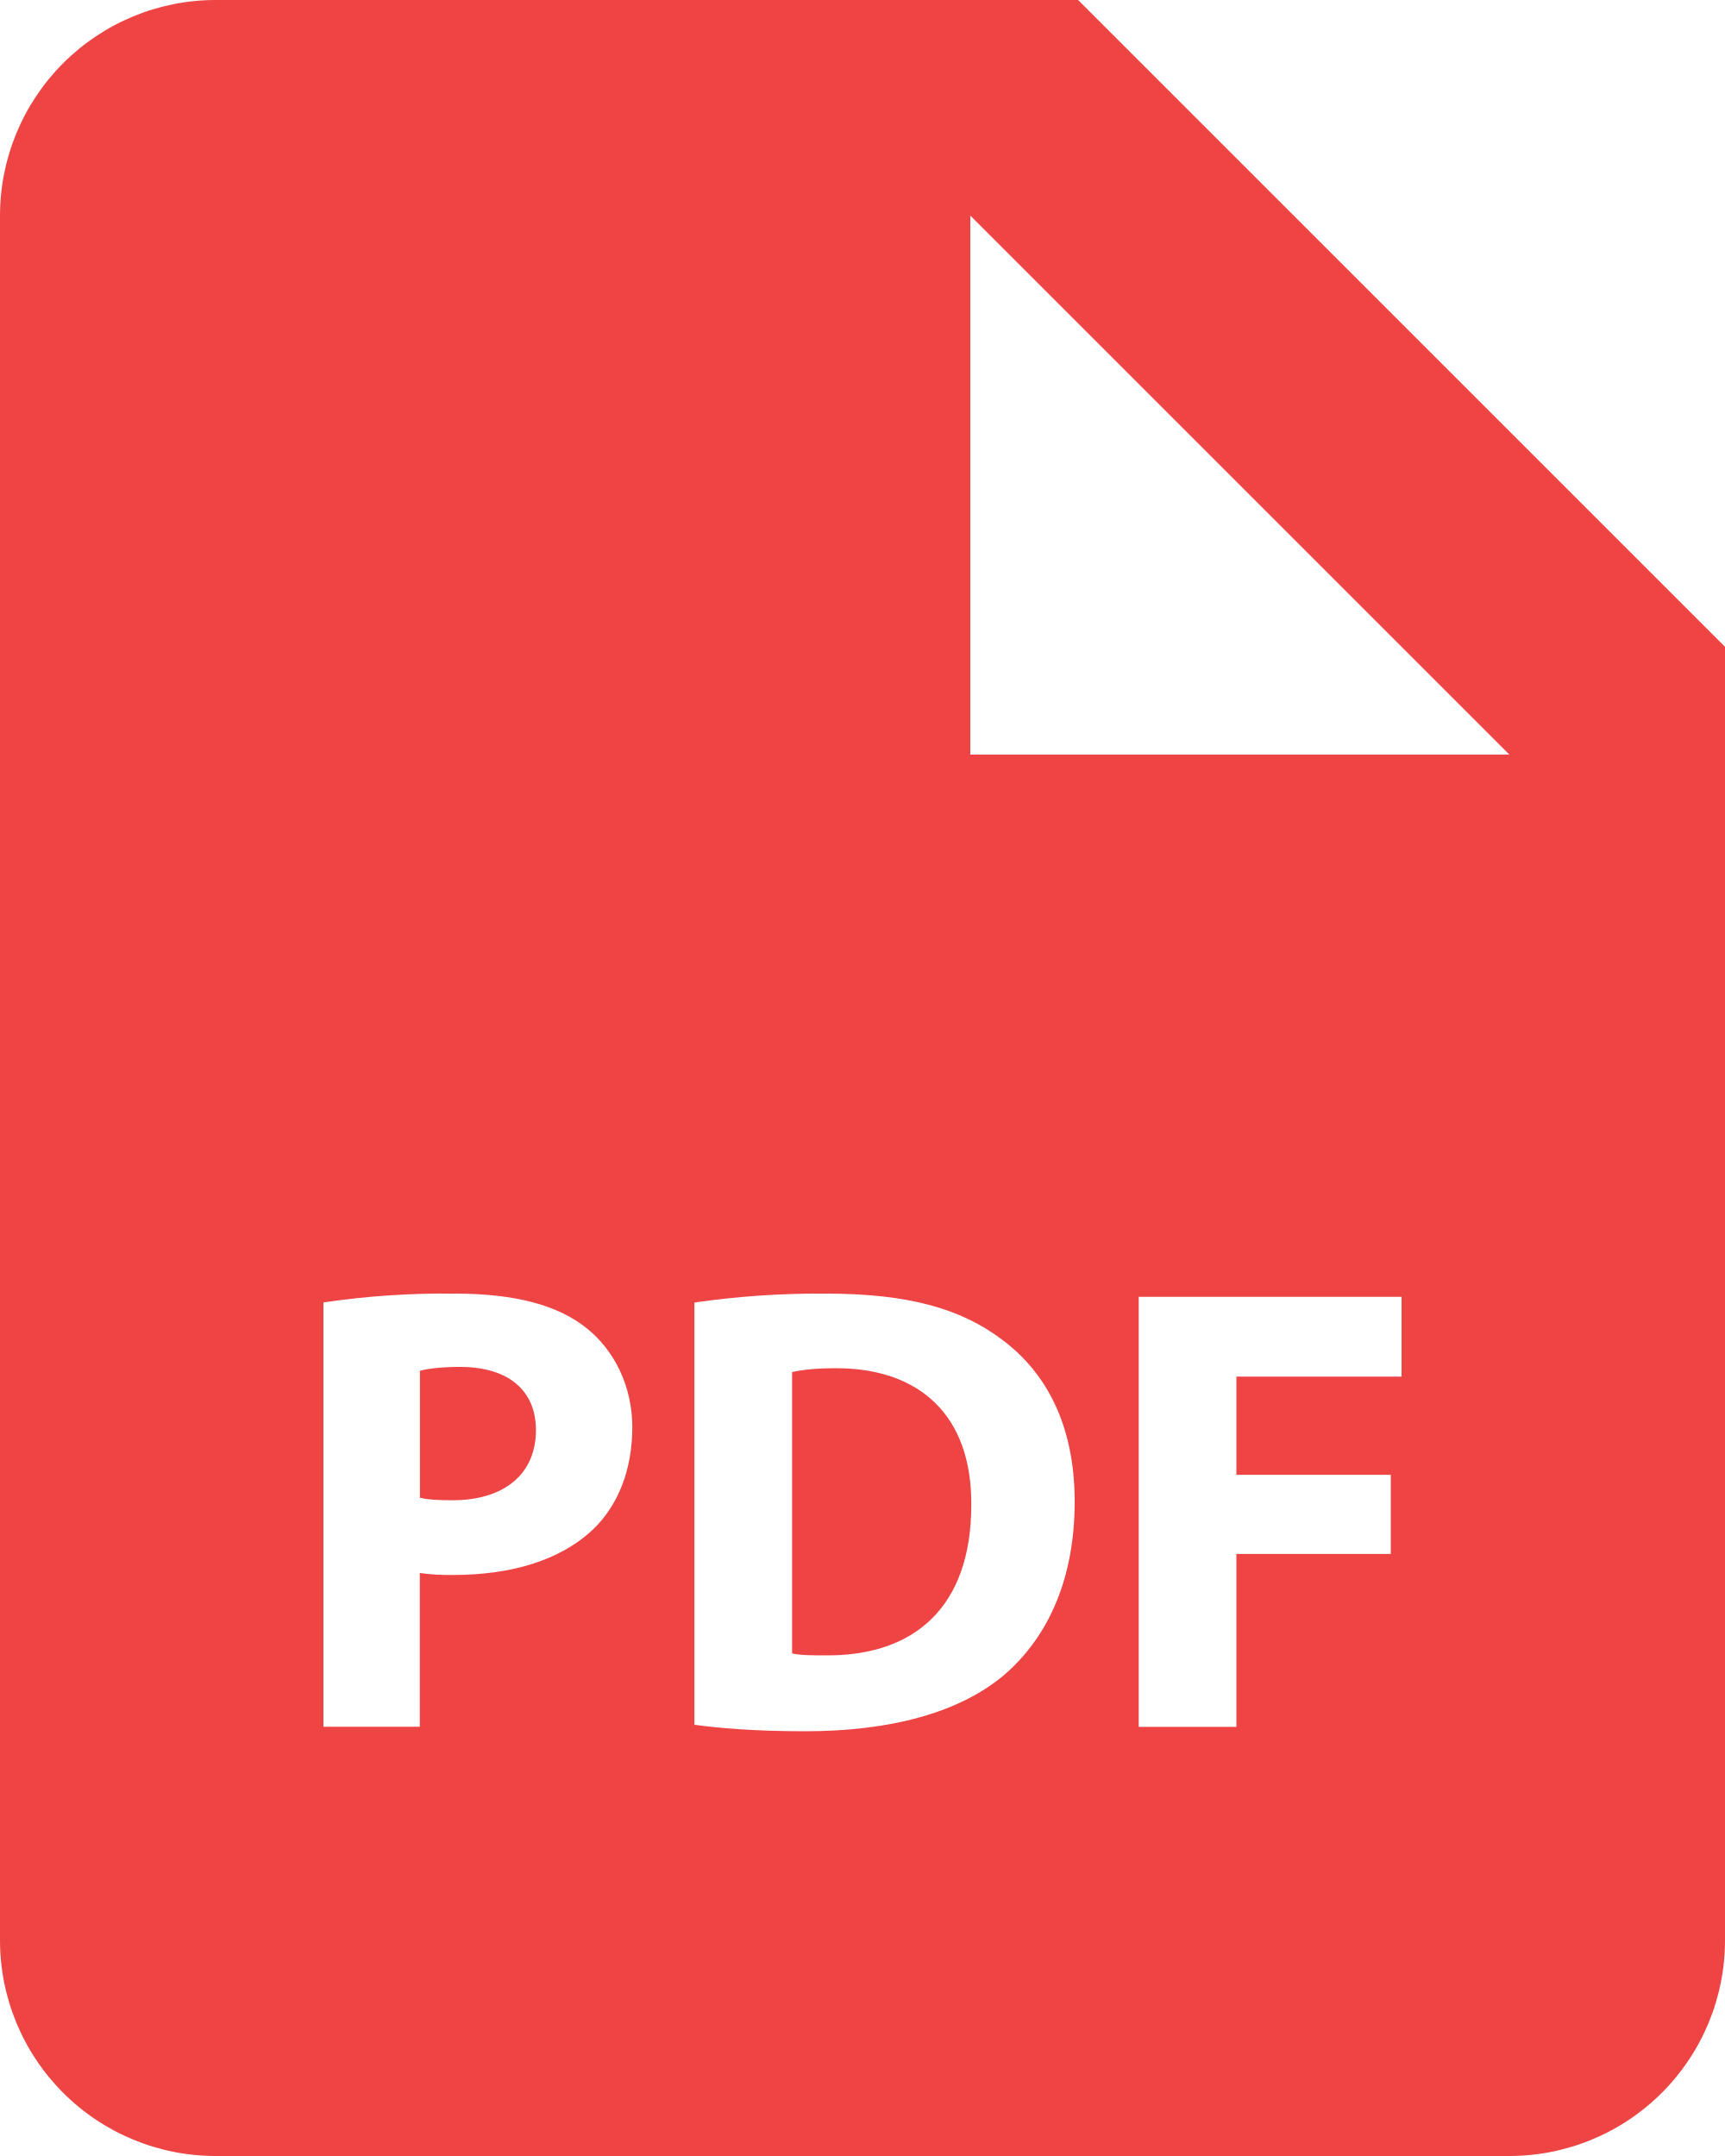
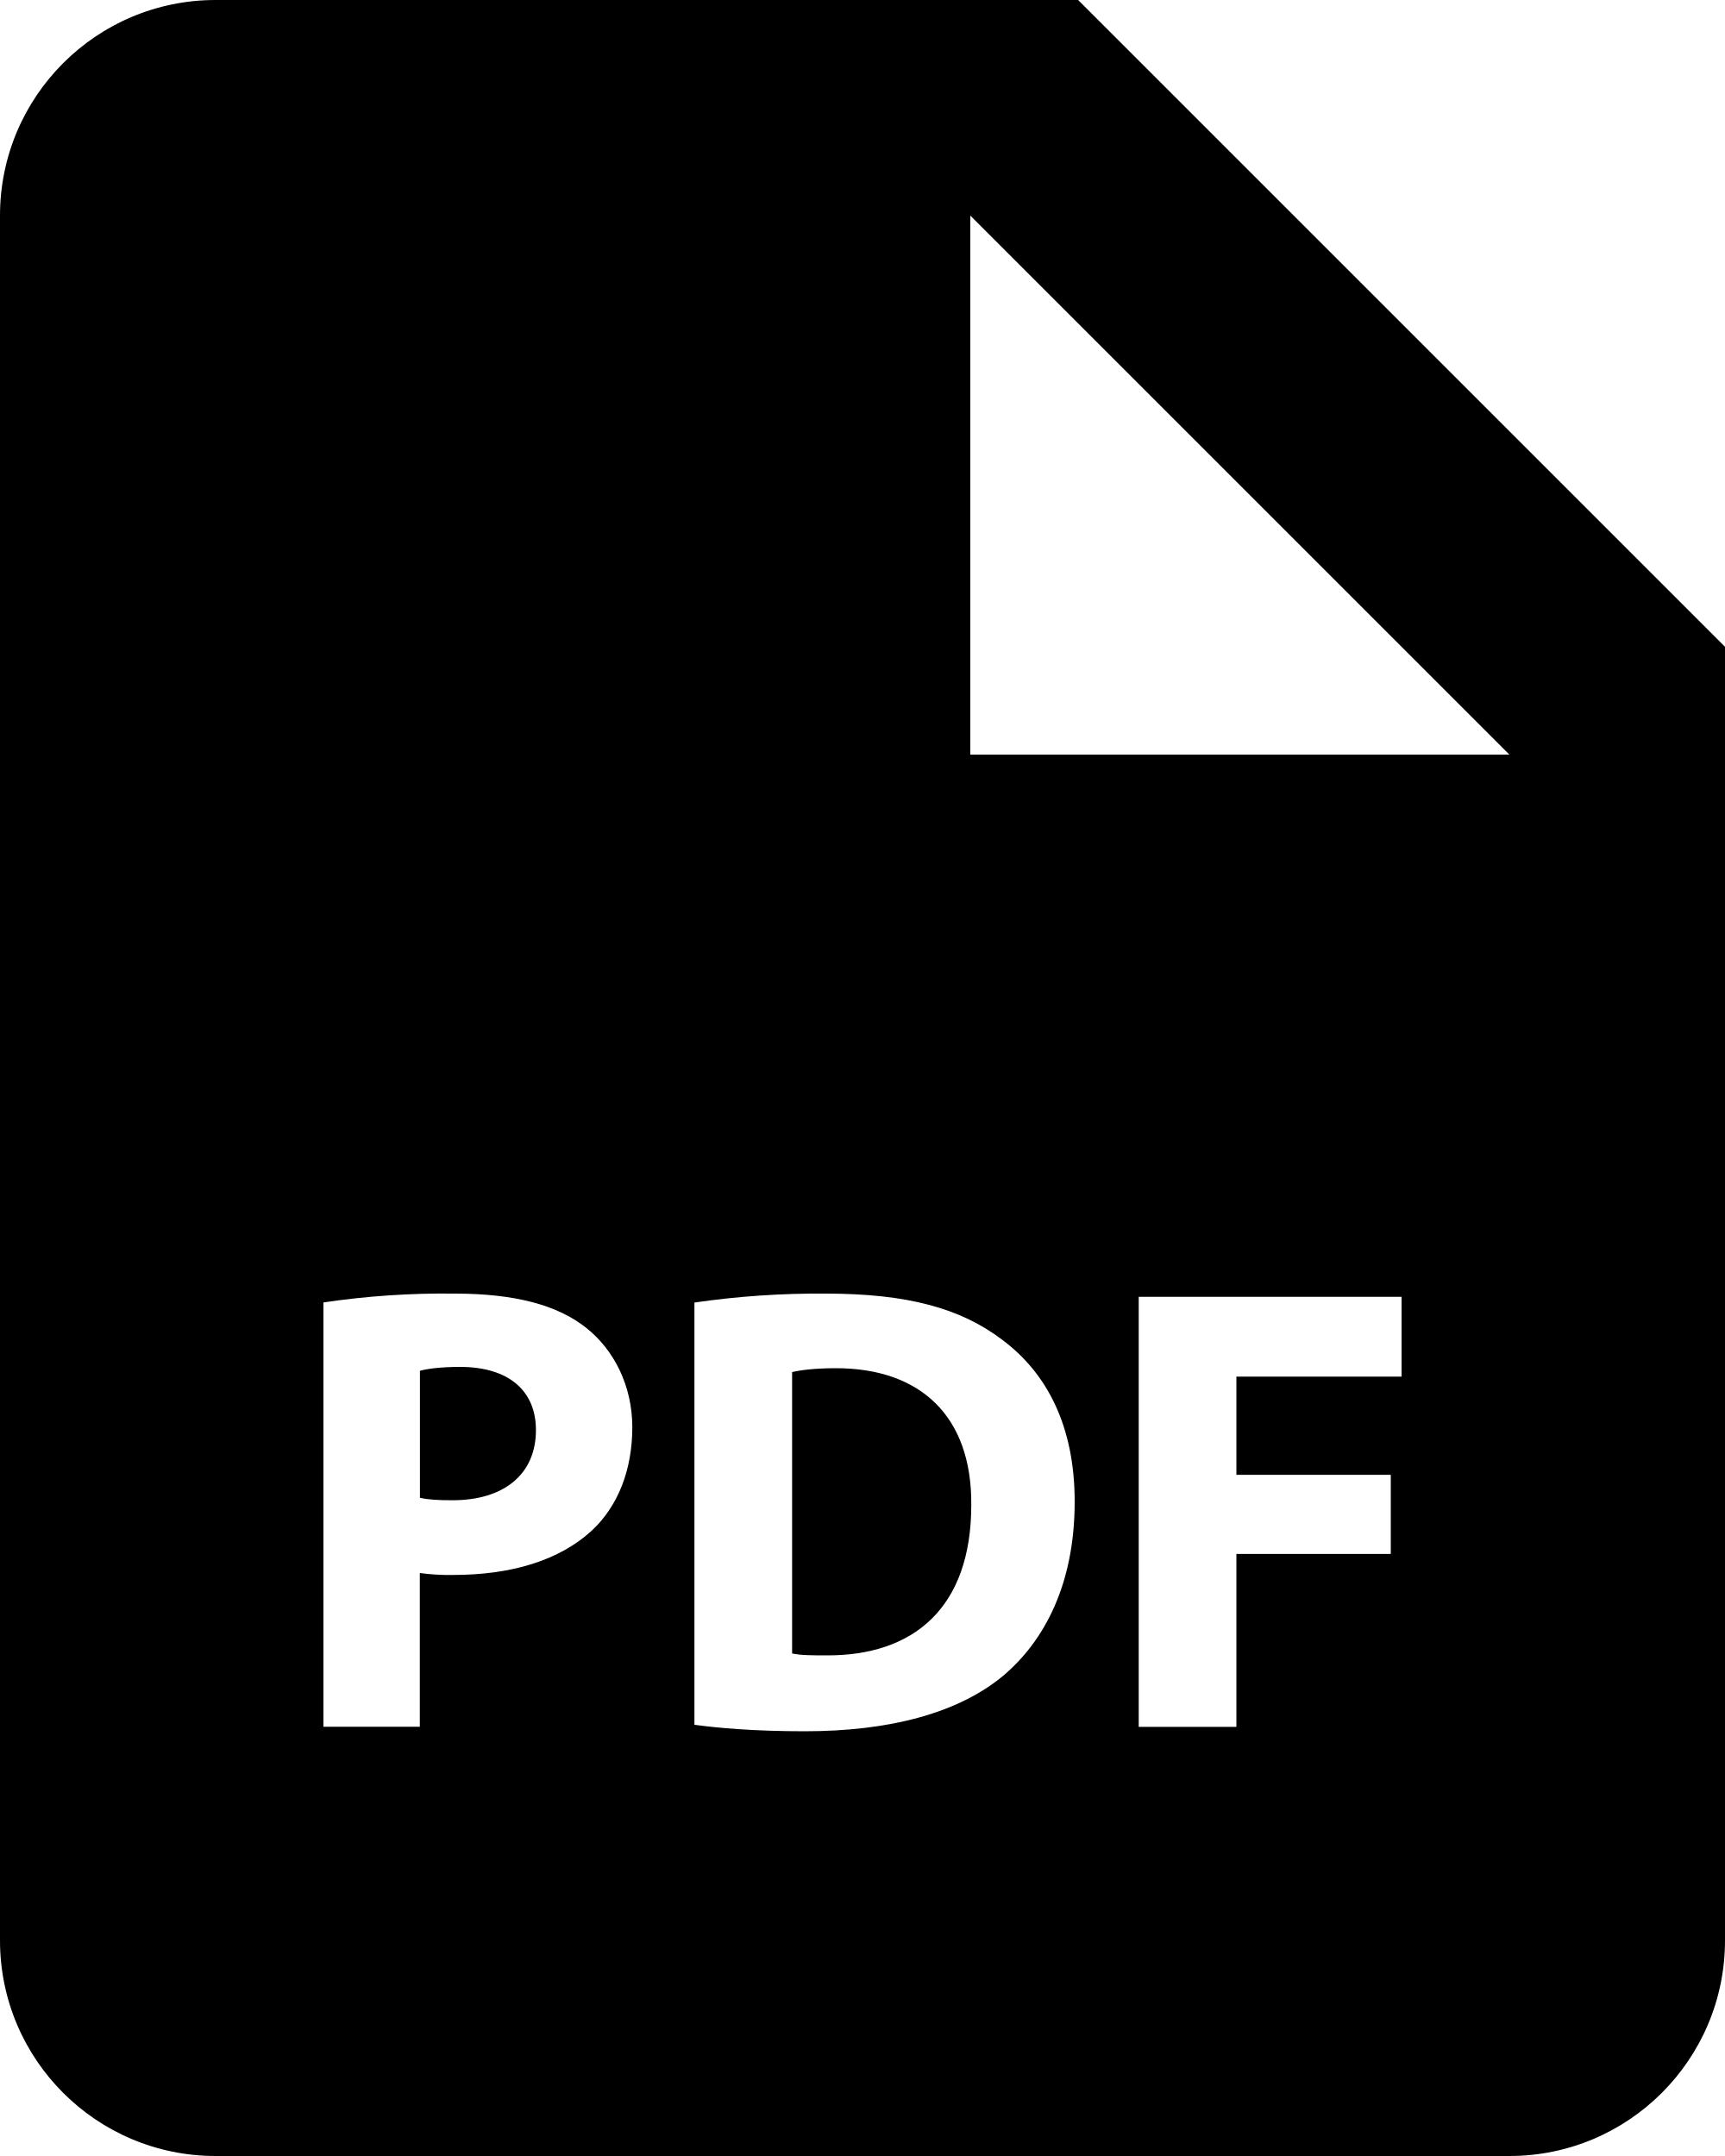
- <svg xmlns="http://www.w3.org/2000/svg" width="16" height="20" viewBox="0 0 16 20" fill="none">
-   <path d="M4.267 12.68C4.083 12.68 3.959 12.698 3.895 12.716V13.894C3.971 13.912 4.066 13.917 4.197 13.917C4.676 13.917 4.971 13.675 4.971 13.266C4.971 12.9 4.717 12.68 4.267 12.68ZM7.754 12.692C7.554 12.692 7.424 12.71 7.347 12.728V15.338C7.424 15.356 7.548 15.356 7.66 15.356C8.477 15.362 9.009 14.912 9.009 13.96C9.015 13.13 8.53 12.692 7.754 12.692Z" fill="#EF4444" />
-   <path d="M10 0H2C1.47 0 0.961 0.211 0.586 0.586C0.211 0.961 0 1.47 0 2V18C0 18.53 0.211 19.039 0.586 19.414C0.961 19.789 1.47 20 2 20H14C14.53 20 15.039 19.789 15.414 19.414C15.789 19.039 16 18.53 16 18V6L10 0ZM5.498 14.19C5.189 14.48 4.733 14.61 4.202 14.61C4.099 14.612 3.996 14.606 3.894 14.592V16.018H3V12.082C3.403 12.022 3.811 11.995 4.219 12C4.776 12 5.172 12.106 5.439 12.319C5.693 12.521 5.865 12.852 5.865 13.242C5.864 13.634 5.734 13.965 5.498 14.19ZM9.305 15.545C8.885 15.894 8.246 16.06 7.465 16.06C6.997 16.06 6.666 16.03 6.441 16V12.083C6.845 12.024 7.252 11.997 7.66 12C8.417 12 8.909 12.136 9.293 12.426C9.708 12.734 9.968 13.225 9.968 13.93C9.968 14.693 9.689 15.22 9.305 15.545ZM13 12.77H11.468V13.681H12.9V14.415H11.468V16.019H10.562V12.03H13V12.77ZM9 7V2L14 7H9Z" fill="#EF4444" />
+ <svg xmlns="http://www.w3.org/2000/svg" fill="none" viewBox="0 0 16 20">
+   <path fill="currentColor" d="M4.267 12.68c-.184 0-.308.018-.372.036v1.178c.076.018.171.023.302.023.479 0 .774-.242.774-.651 0-.366-.254-.586-.704-.586m3.487.012c-.2 0-.33.018-.407.036v2.61c.077.018.201.018.313.018.817.006 1.349-.444 1.349-1.396.006-.83-.479-1.268-1.255-1.268" />
+   <path fill="currentColor" d="M10 0H2a2 2 0 0 0-2 2v16a2 2 0 0 0 2 2h12a2 2 0 0 0 2-2V6zM5.498 14.19c-.309.29-.765.42-1.296.42a2 2 0 0 1-.308-.018v1.426H3v-3.936q.606-.09 1.219-.082c.557 0 .953.106 1.22.319.254.202.426.533.426.923-.001.392-.131.723-.367.948m3.807 1.355c-.42.349-1.059.515-1.84.515-.468 0-.799-.03-1.024-.06v-3.917A8 8 0 0 1 7.66 12c.757 0 1.249.136 1.633.426.415.308.675.799.675 1.504 0 .763-.279 1.29-.663 1.615M13 12.77h-1.532v.911H12.9v.734h-1.432v1.604h-.906V12.03H13zM9 7V2l5 5z" />
</svg>
